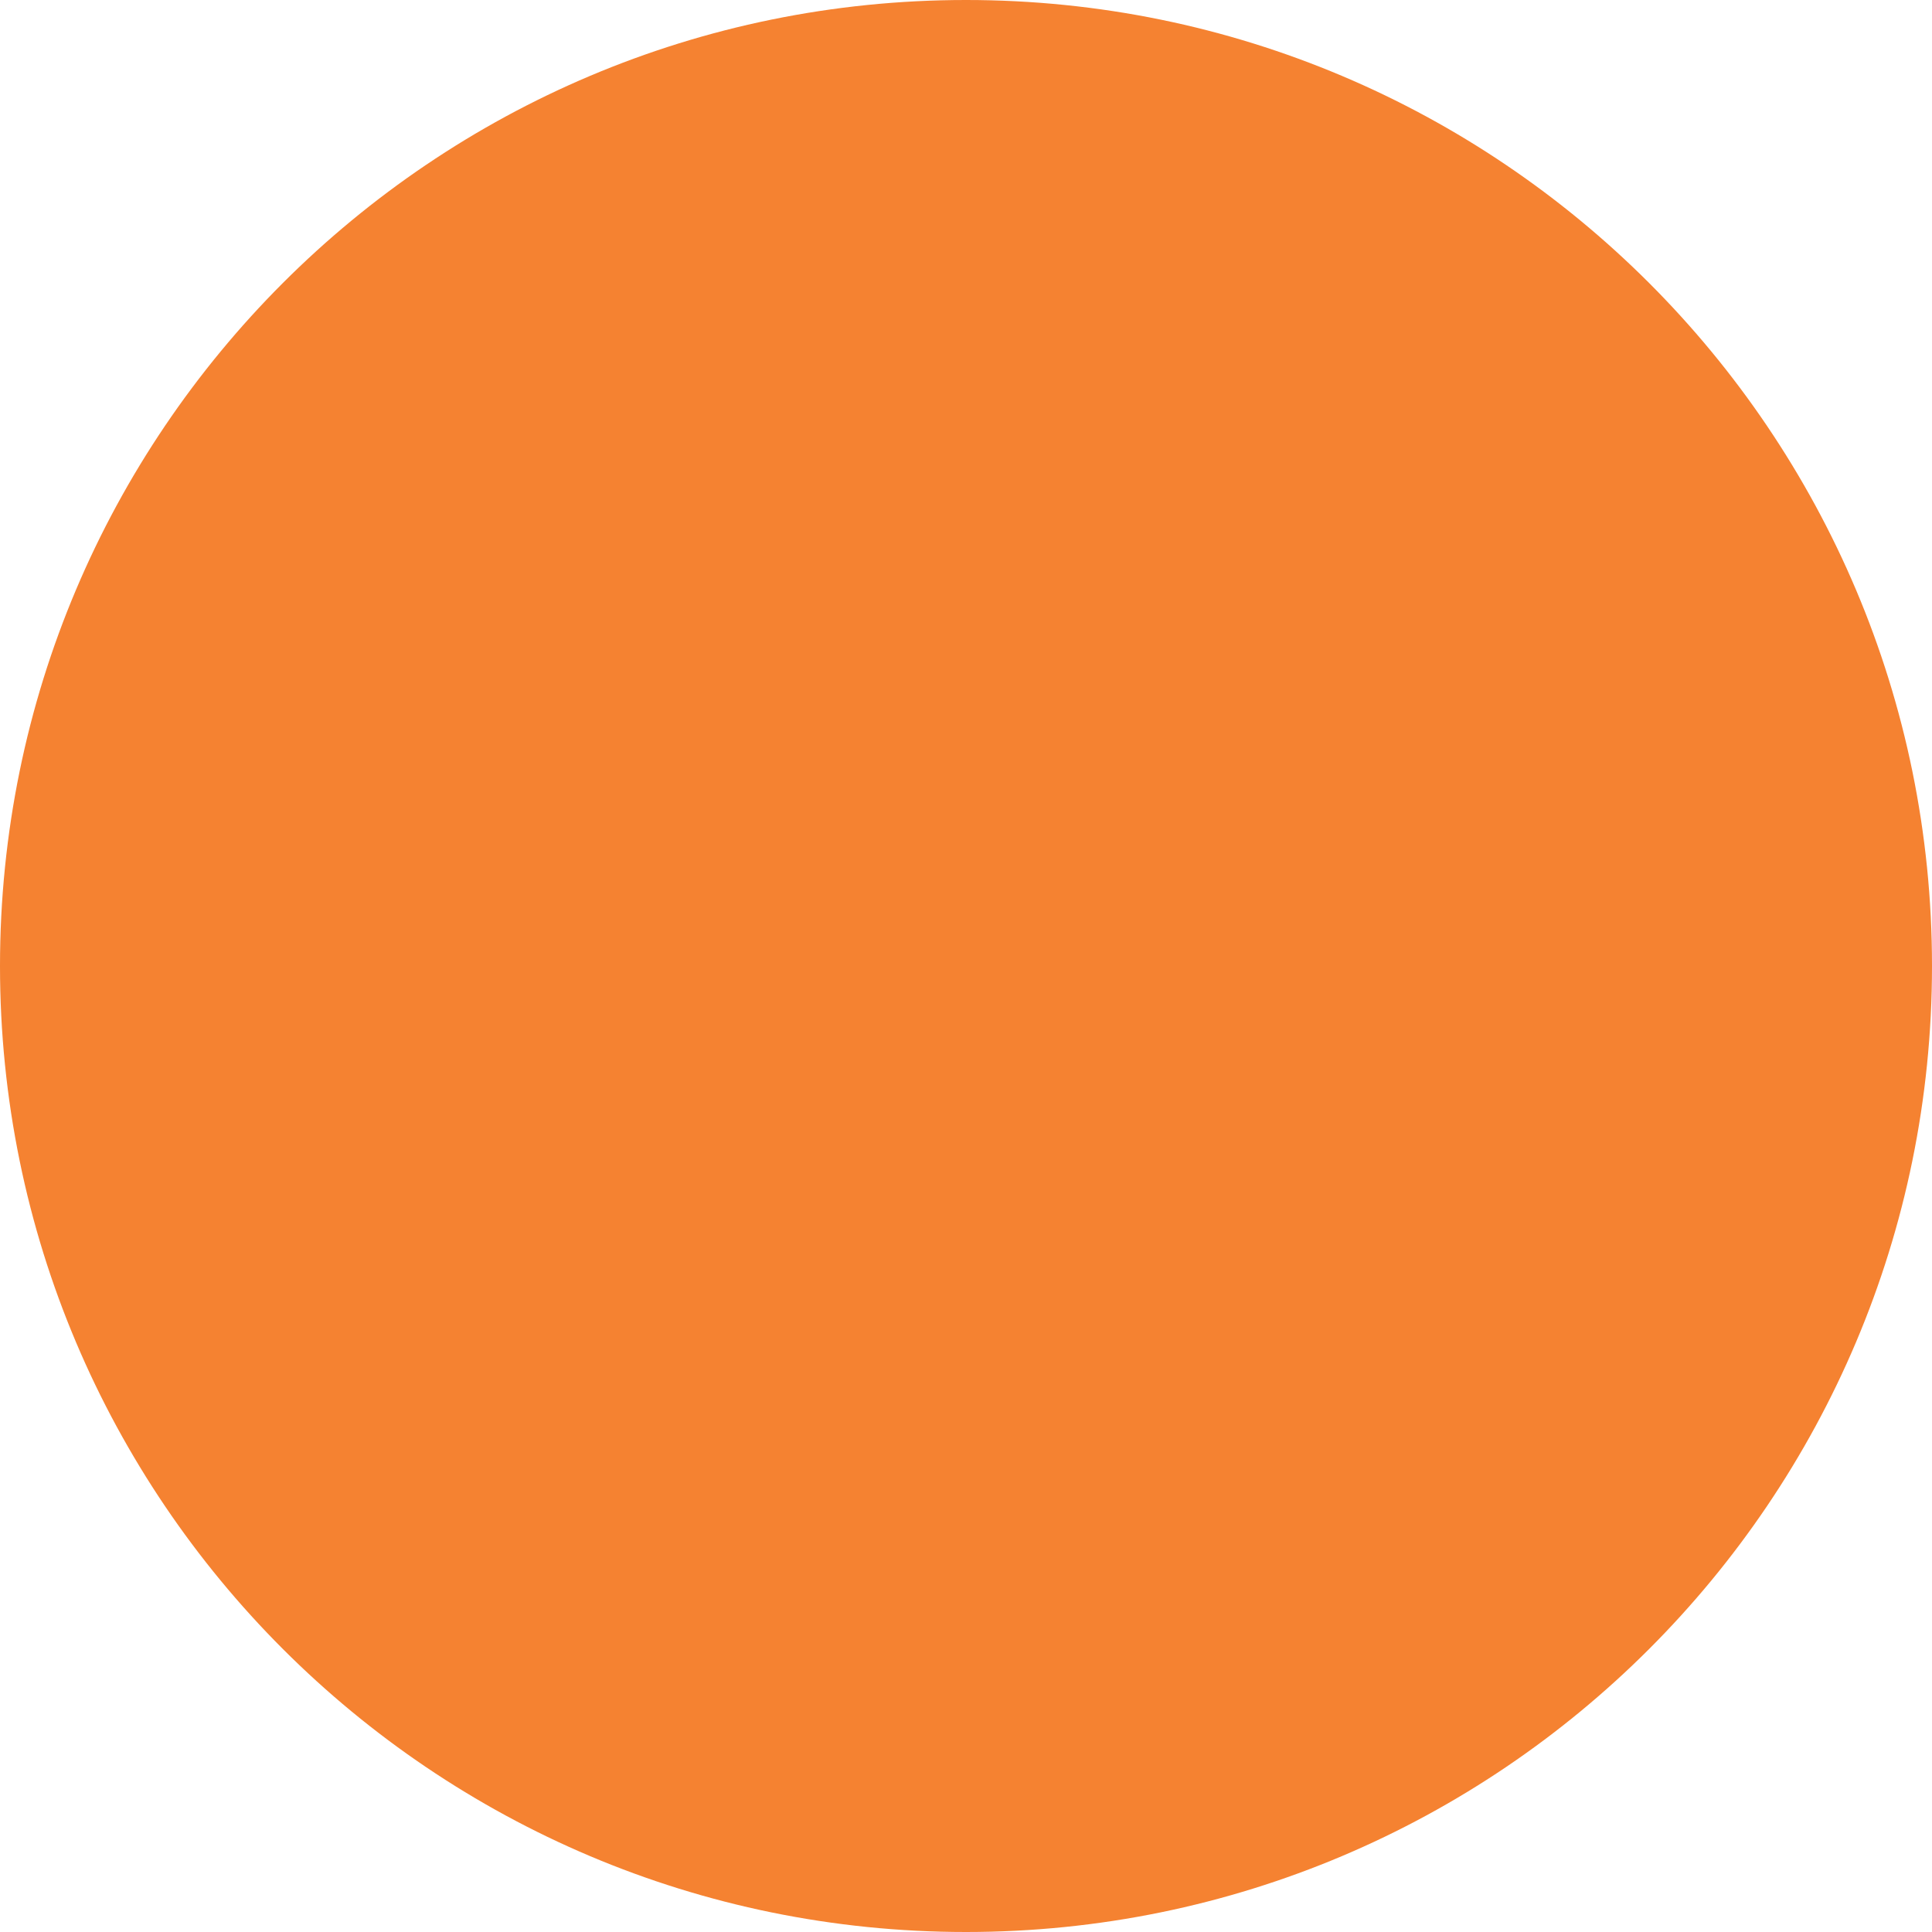
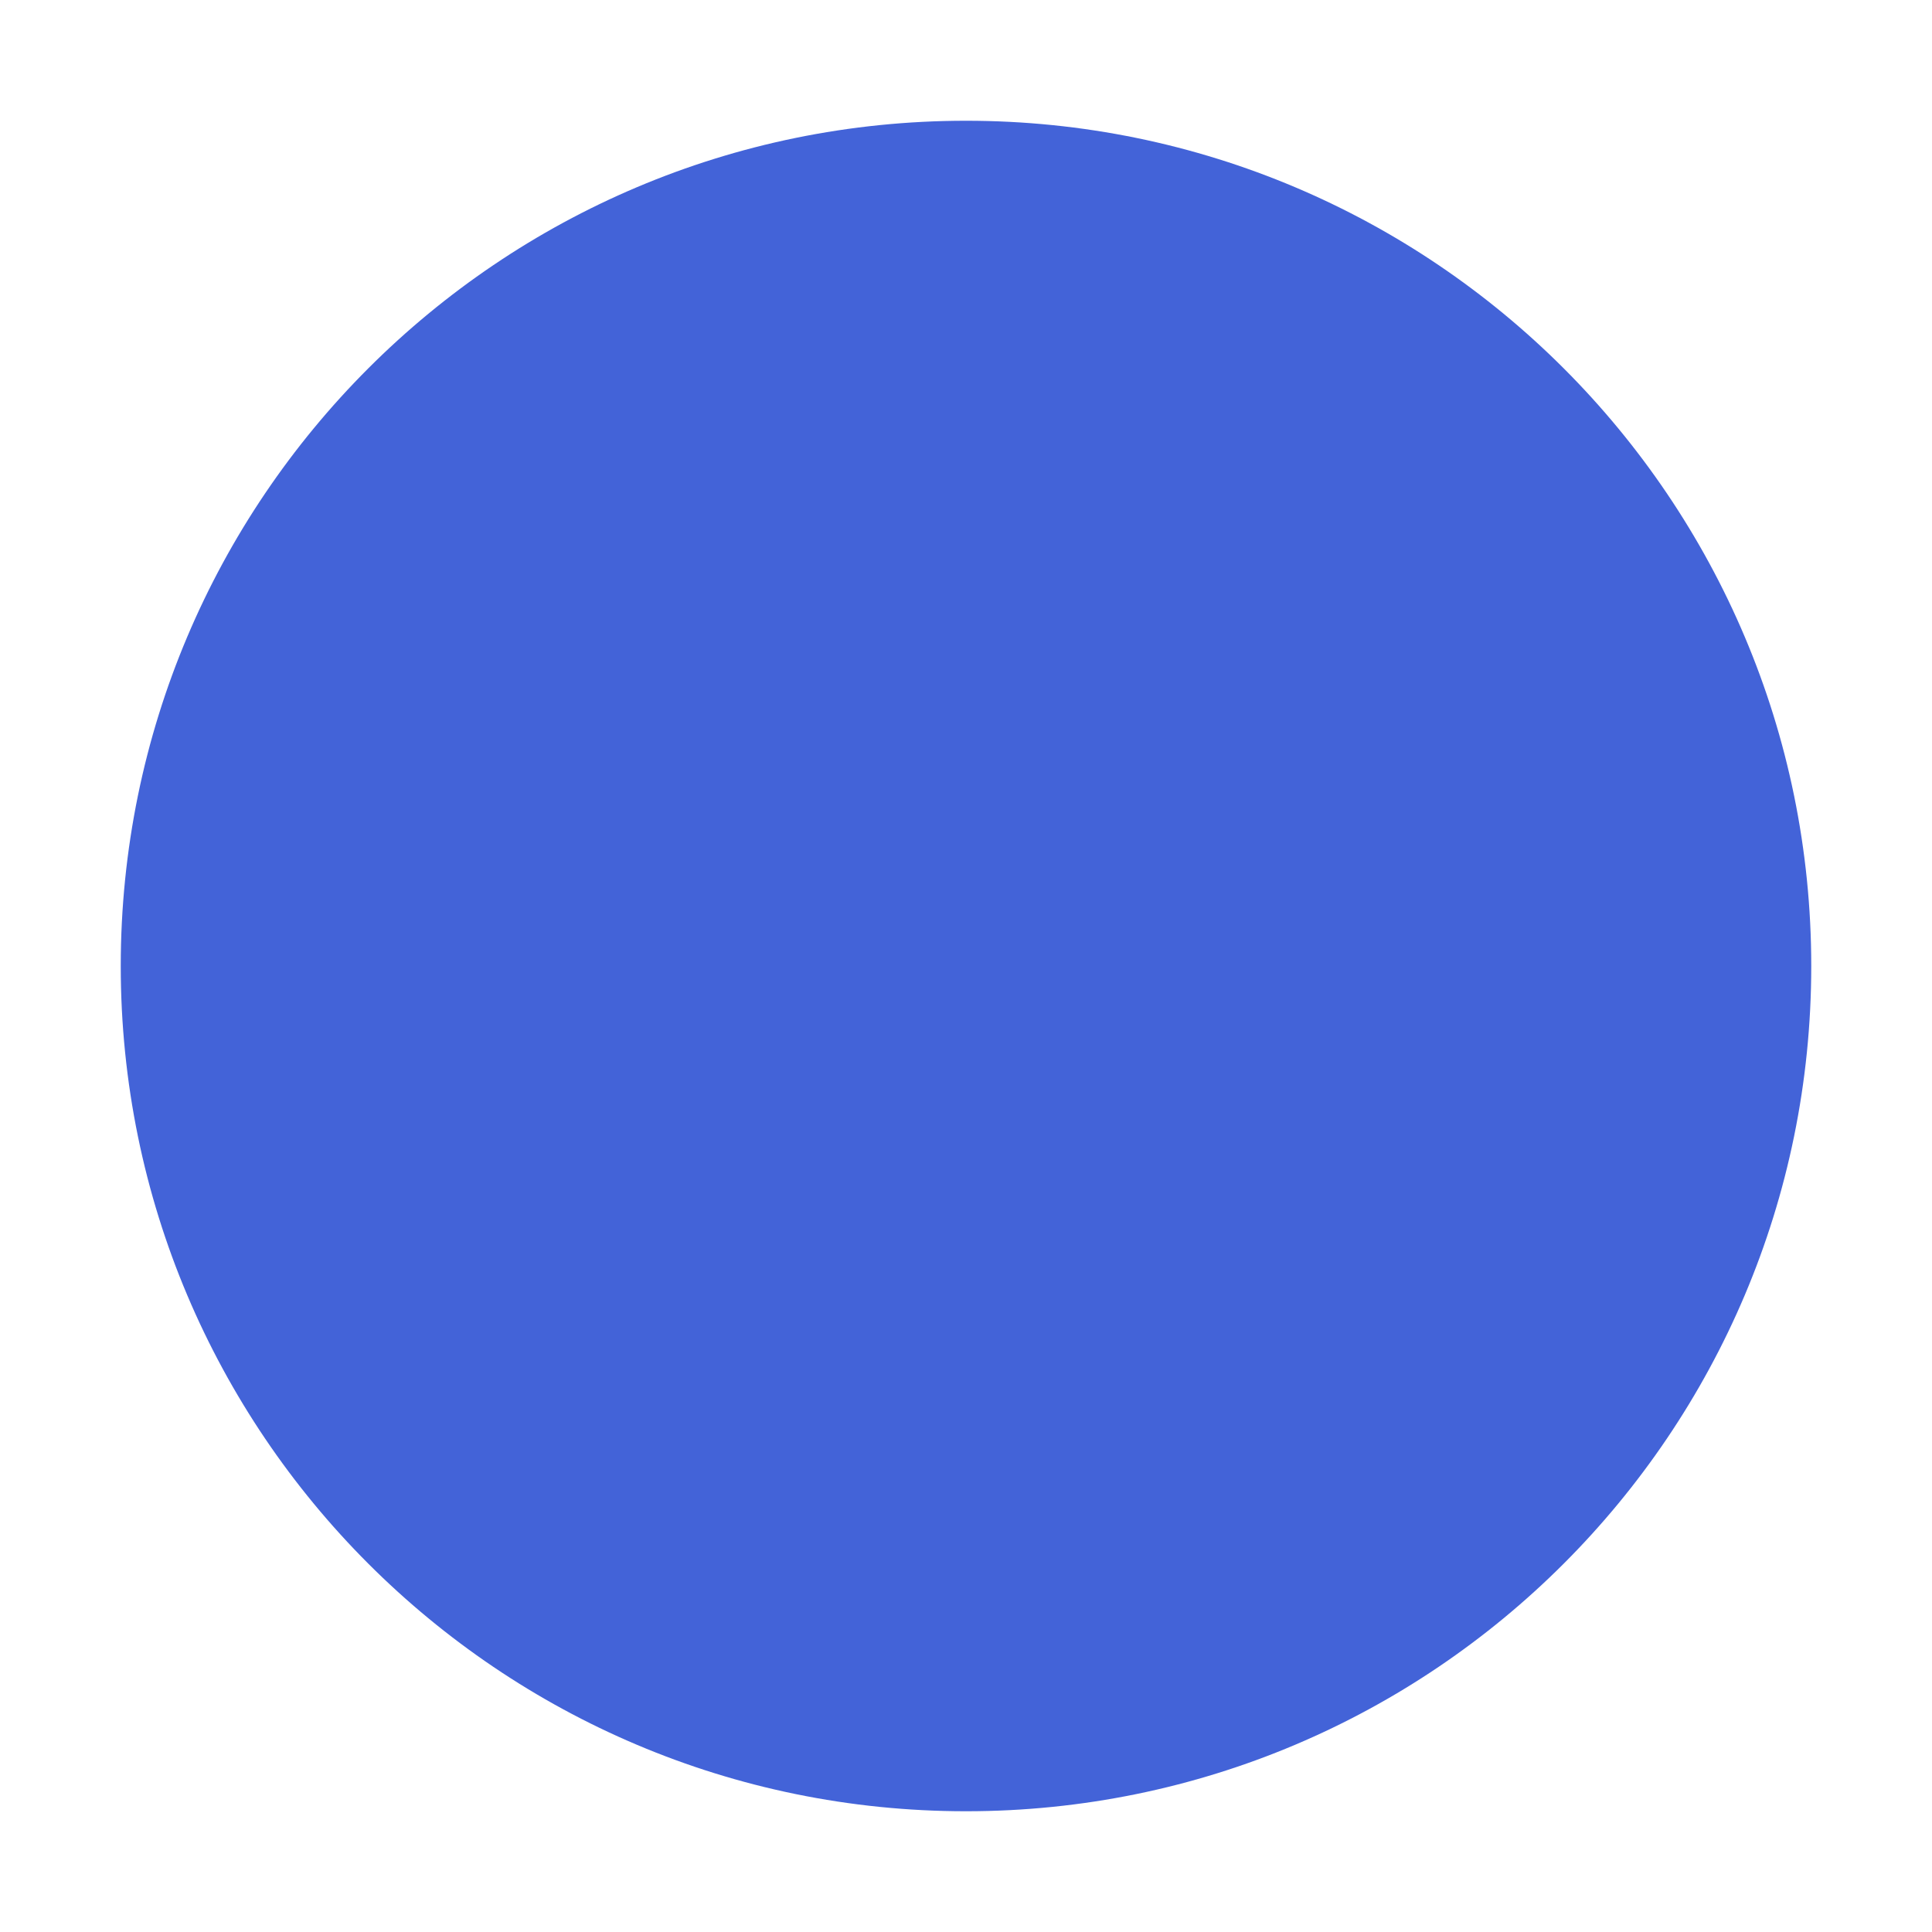
- <svg xmlns="http://www.w3.org/2000/svg" baseProfile="full" height="15" version="1.1" width="15">
+ <svg xmlns="http://www.w3.org/2000/svg" baseProfile="full" height="16" version="1.1" width="16">
  <defs />
-   <ellipse cx="7.5" cy="7.5" fill="rgb(245, 130, 49)" rx="7.5" ry="7.5" stroke="none" />
+   <ellipse cx="8.0" cy="8.0" fill="rgb(67, 99, 216)" rx="7.0" ry="7.0" stroke="none" />
</svg>
